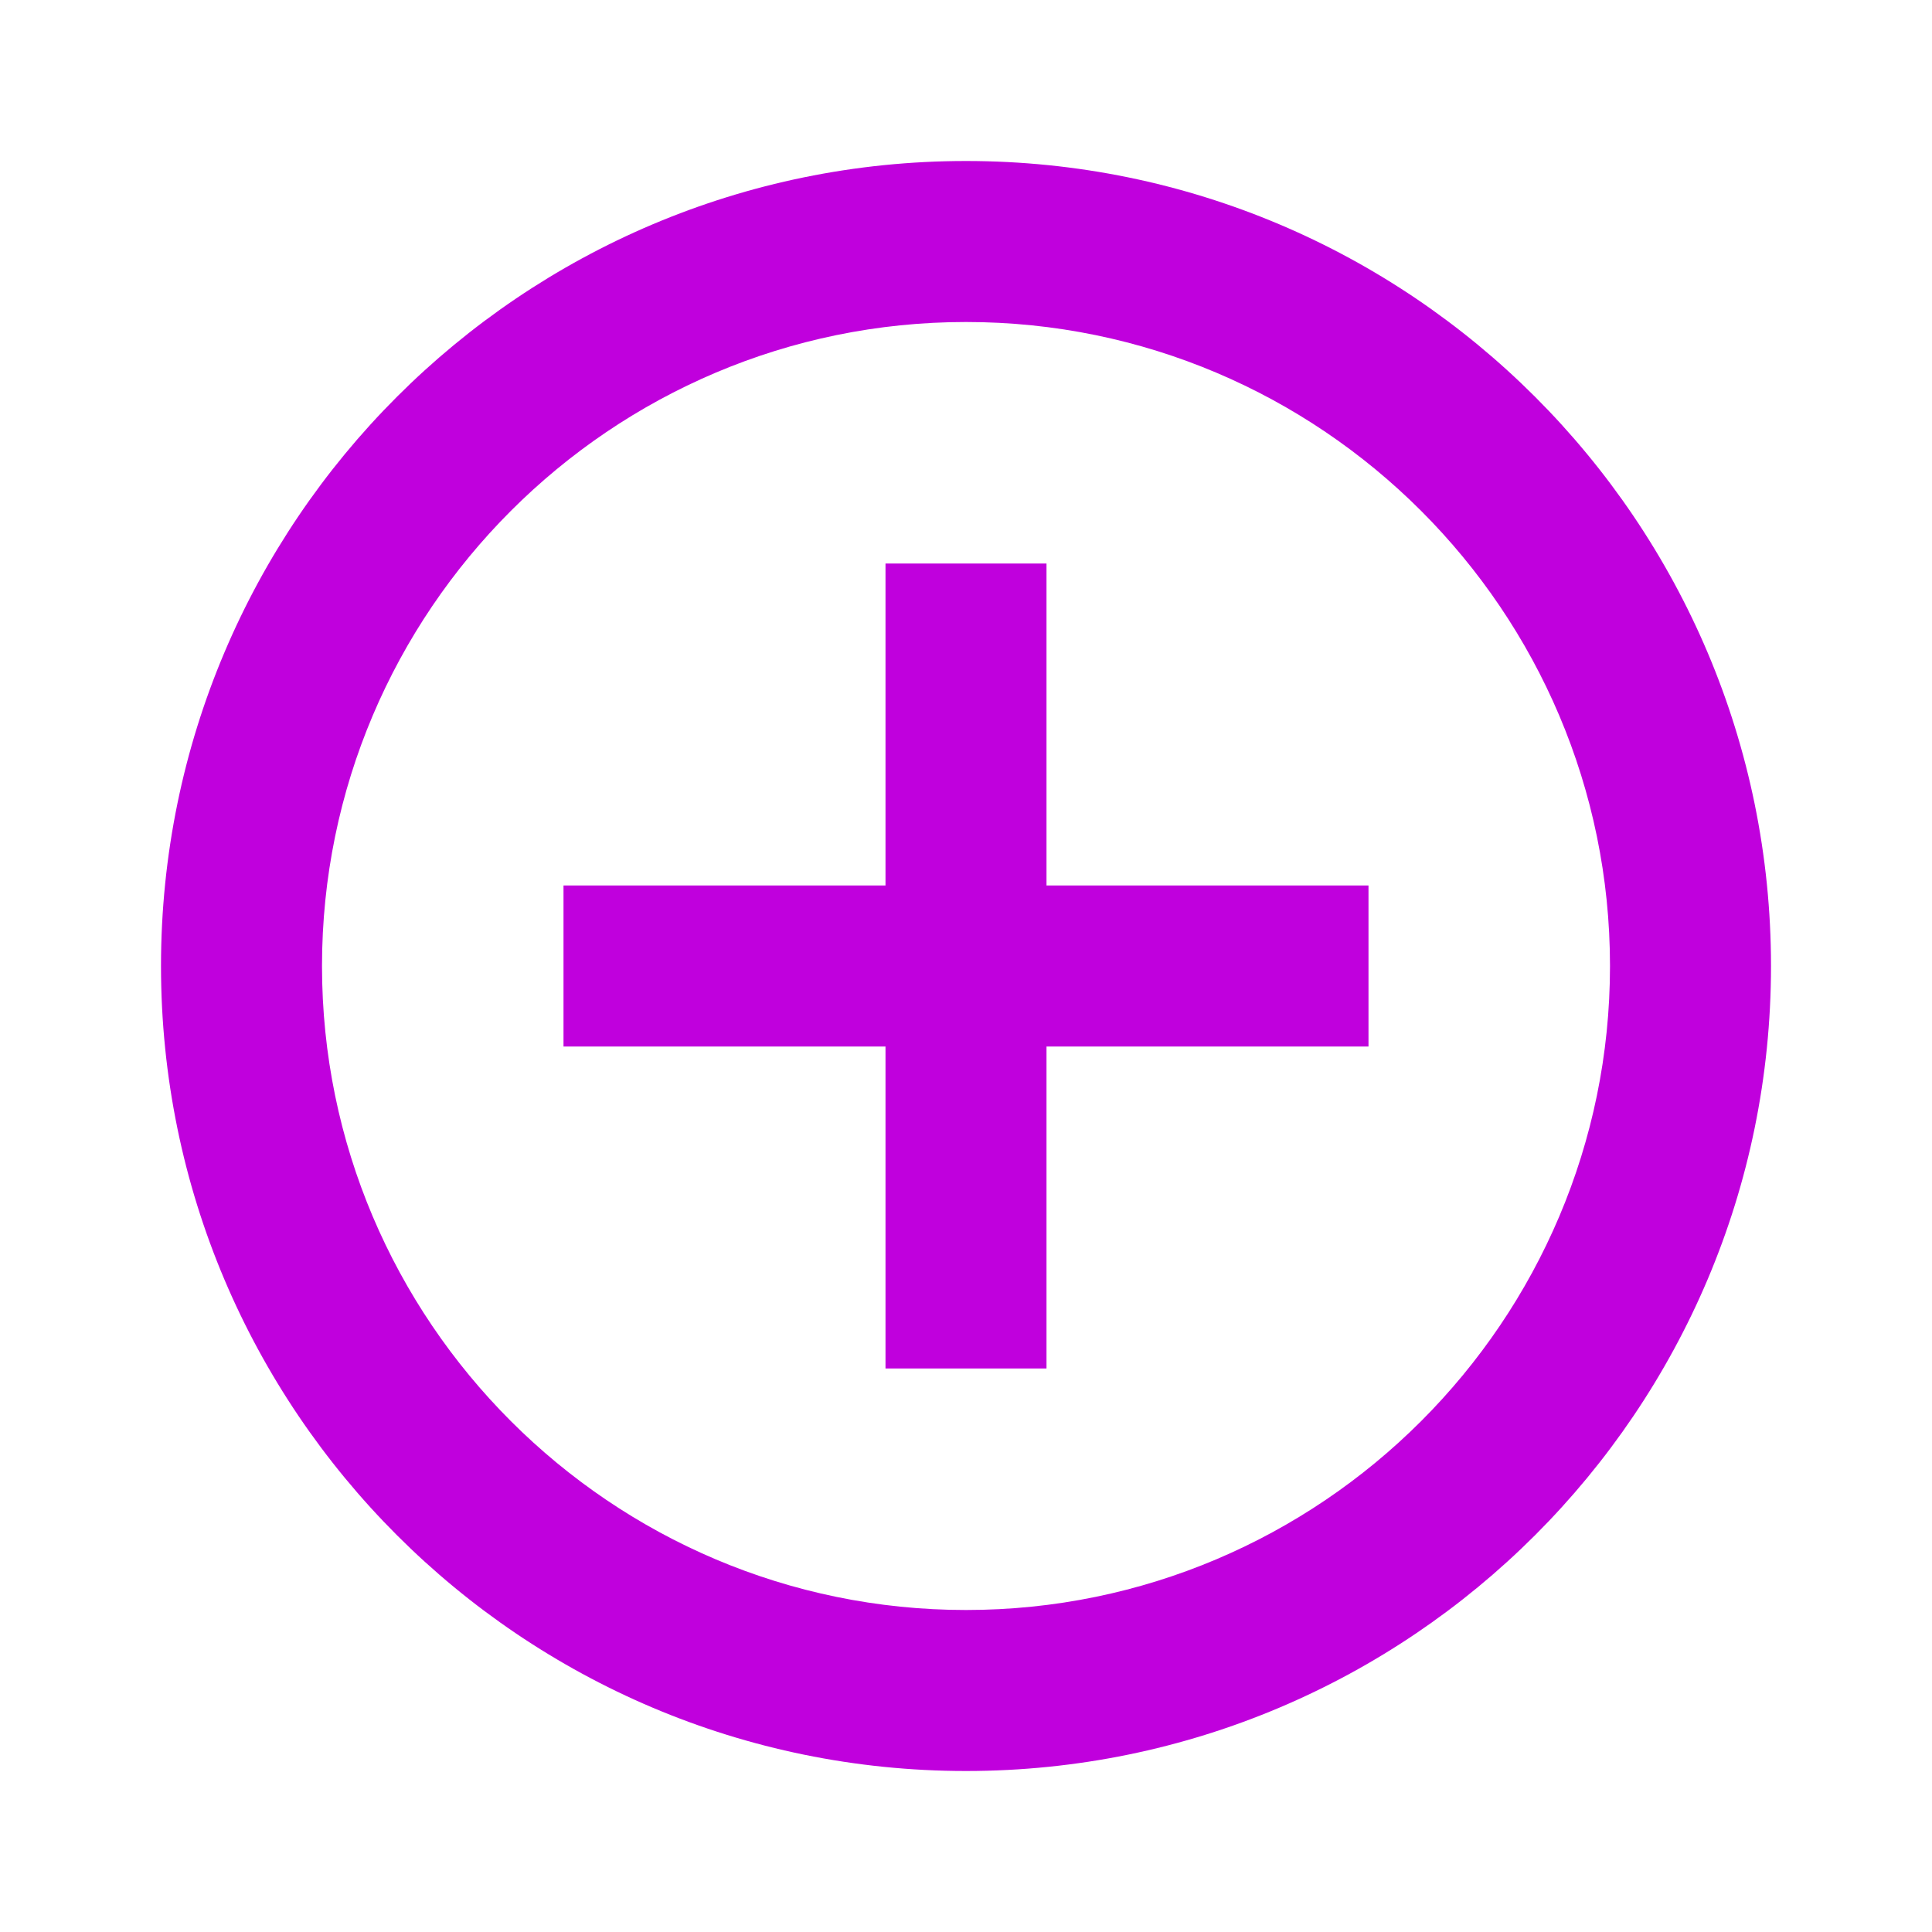
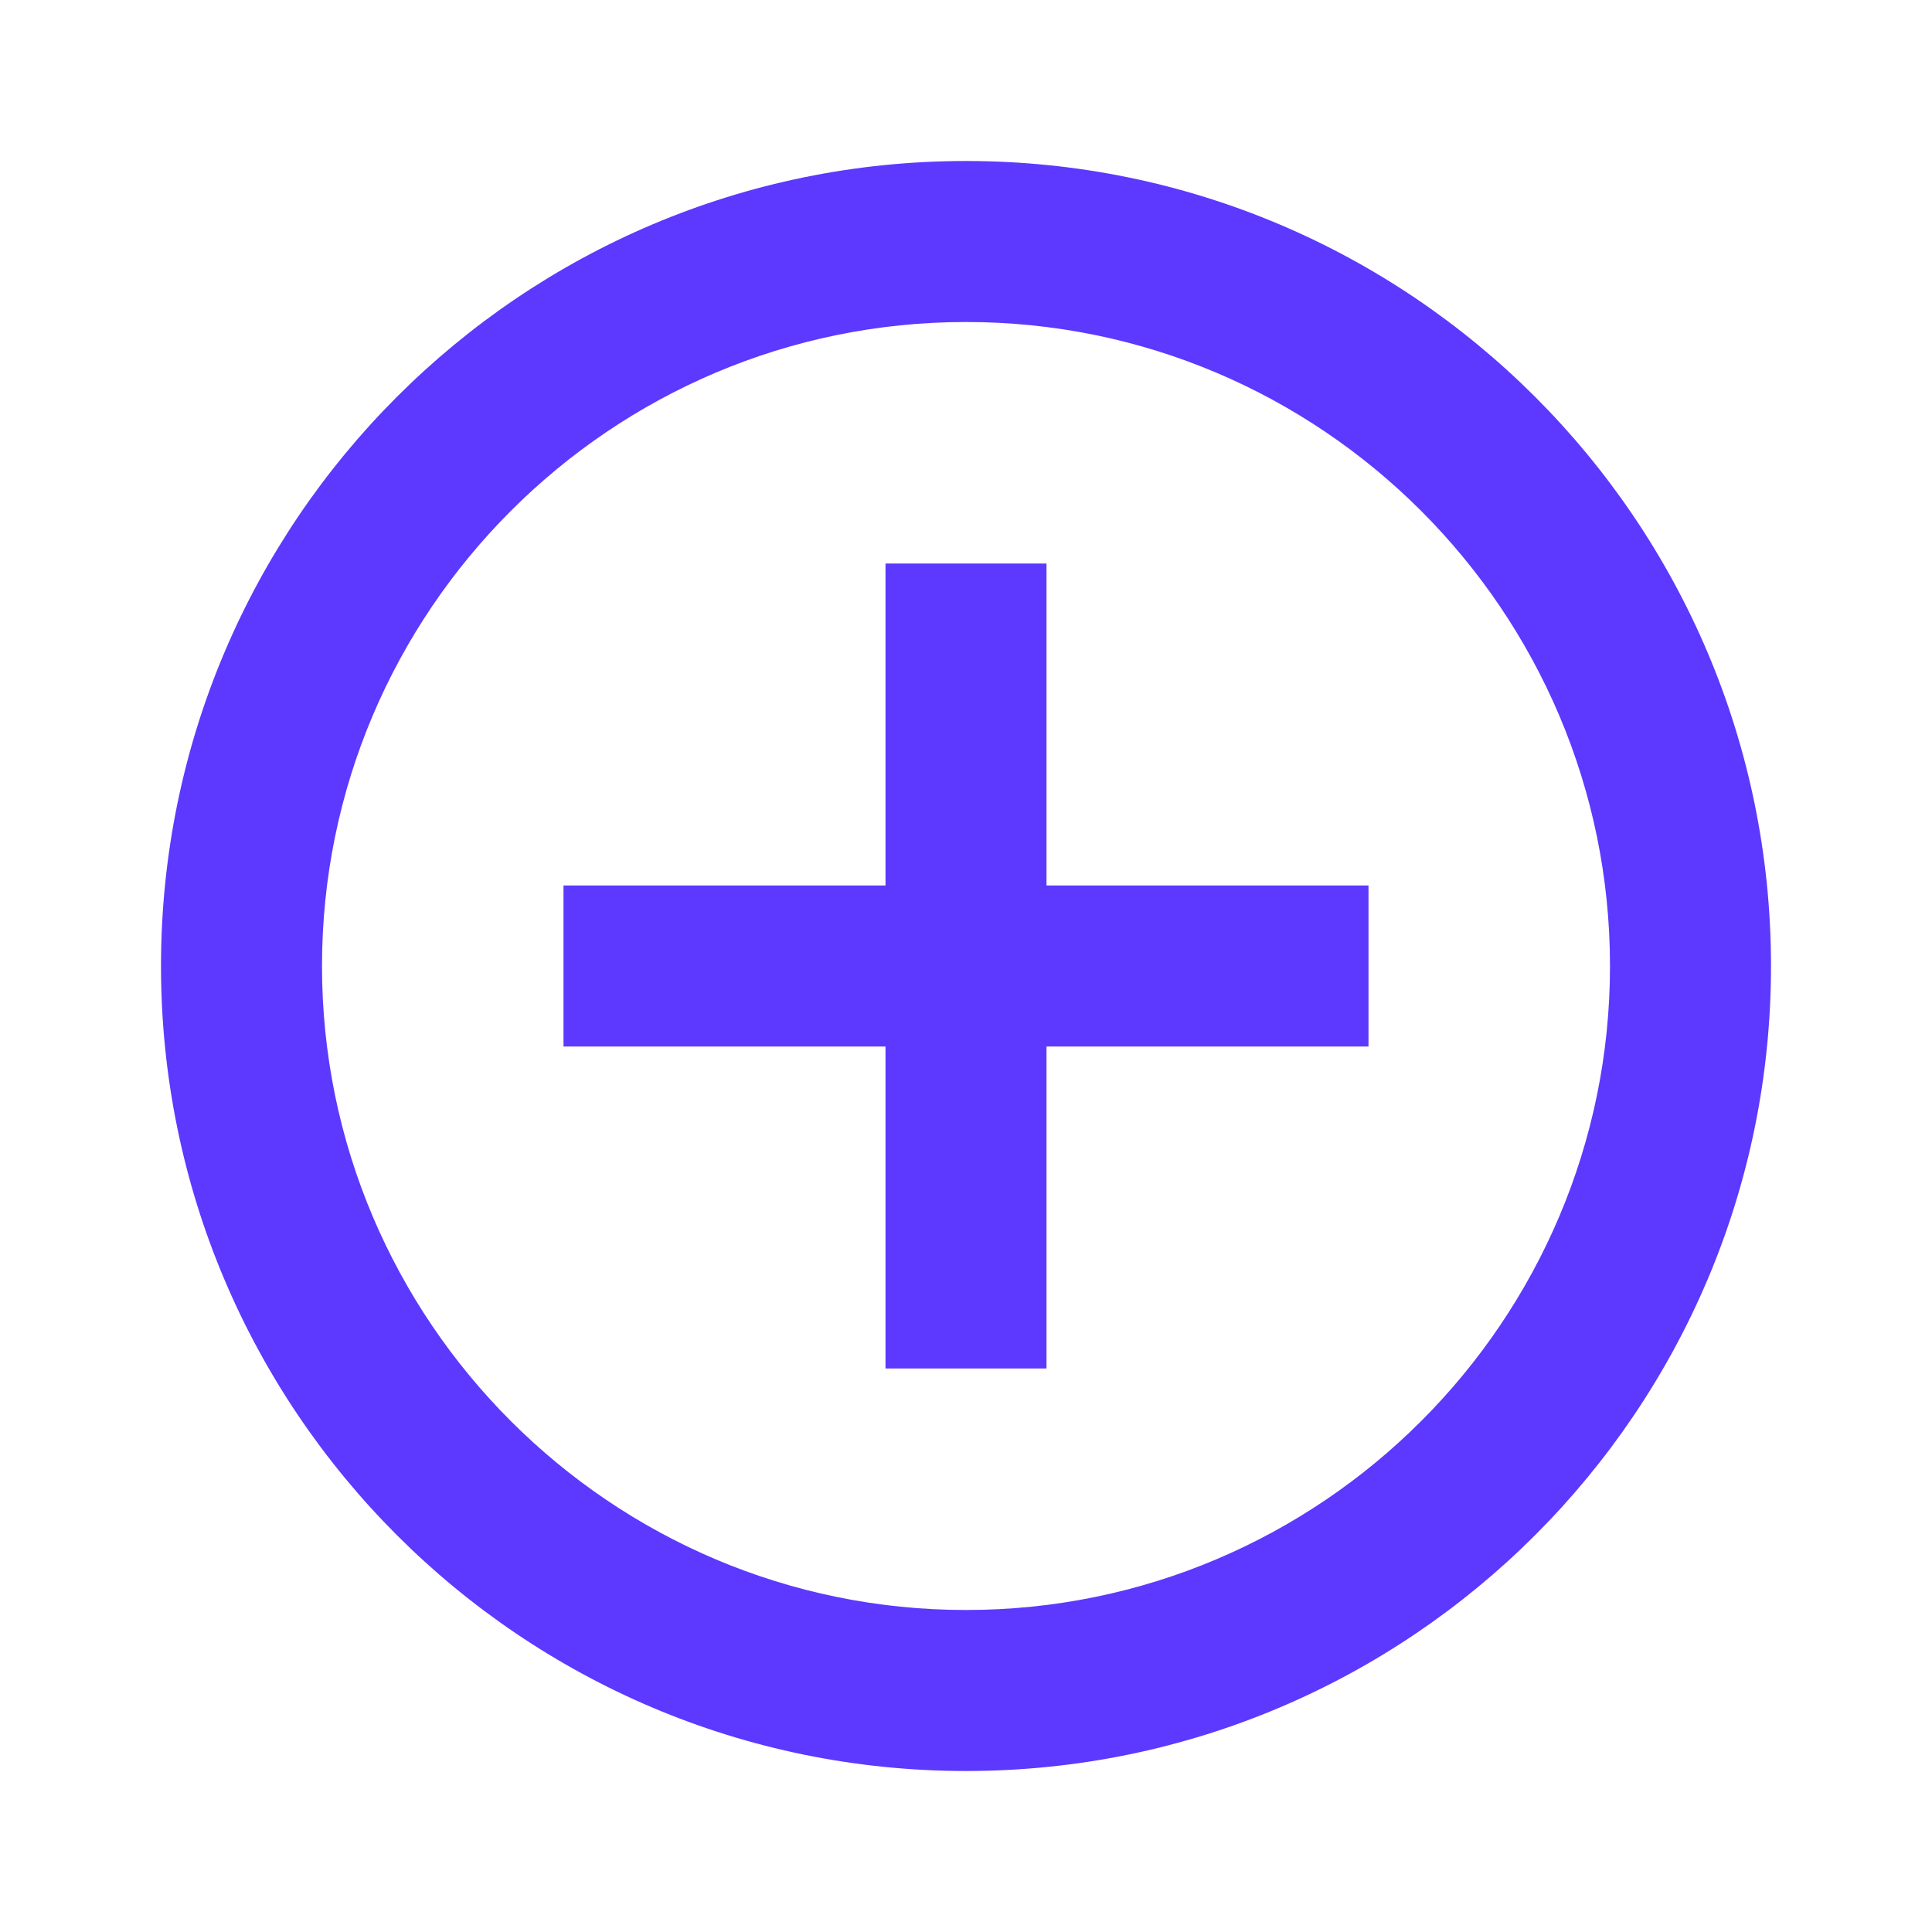
- <svg xmlns="http://www.w3.org/2000/svg" width="40" height="40" viewBox="0 0 24 24">
+ <svg xmlns="http://www.w3.org/2000/svg" width="32" height="32" viewBox="0 0 24 24">
  <path d="M0 0h24v24H0z" fill="none" />
-   <path style="fill:#C000DD" d="M13 7h-2v4H7v2h4v4h2v-4h4v-2h-4V7zm-1-5C6.48 2 2 6.48 2 12s4.48 10 10 10 10-4.48 10-10S17.52 2 12 2zm0 18c-4.41 0-8-3.59-8-8s3.59-8 8-8 8 3.59 8 8-3.59 8-8 8z" />
+   <path style="fill:#5D38FF" d="M13 7h-2v4H7v2h4v4h2v-4h4v-2h-4V7zm-1-5C6.48 2 2 6.48 2 12s4.48 10 10 10 10-4.48 10-10S17.52 2 12 2zm0 18c-4.41 0-8-3.59-8-8s3.59-8 8-8 8 3.59 8 8-3.59 8-8 8z" />
</svg>
